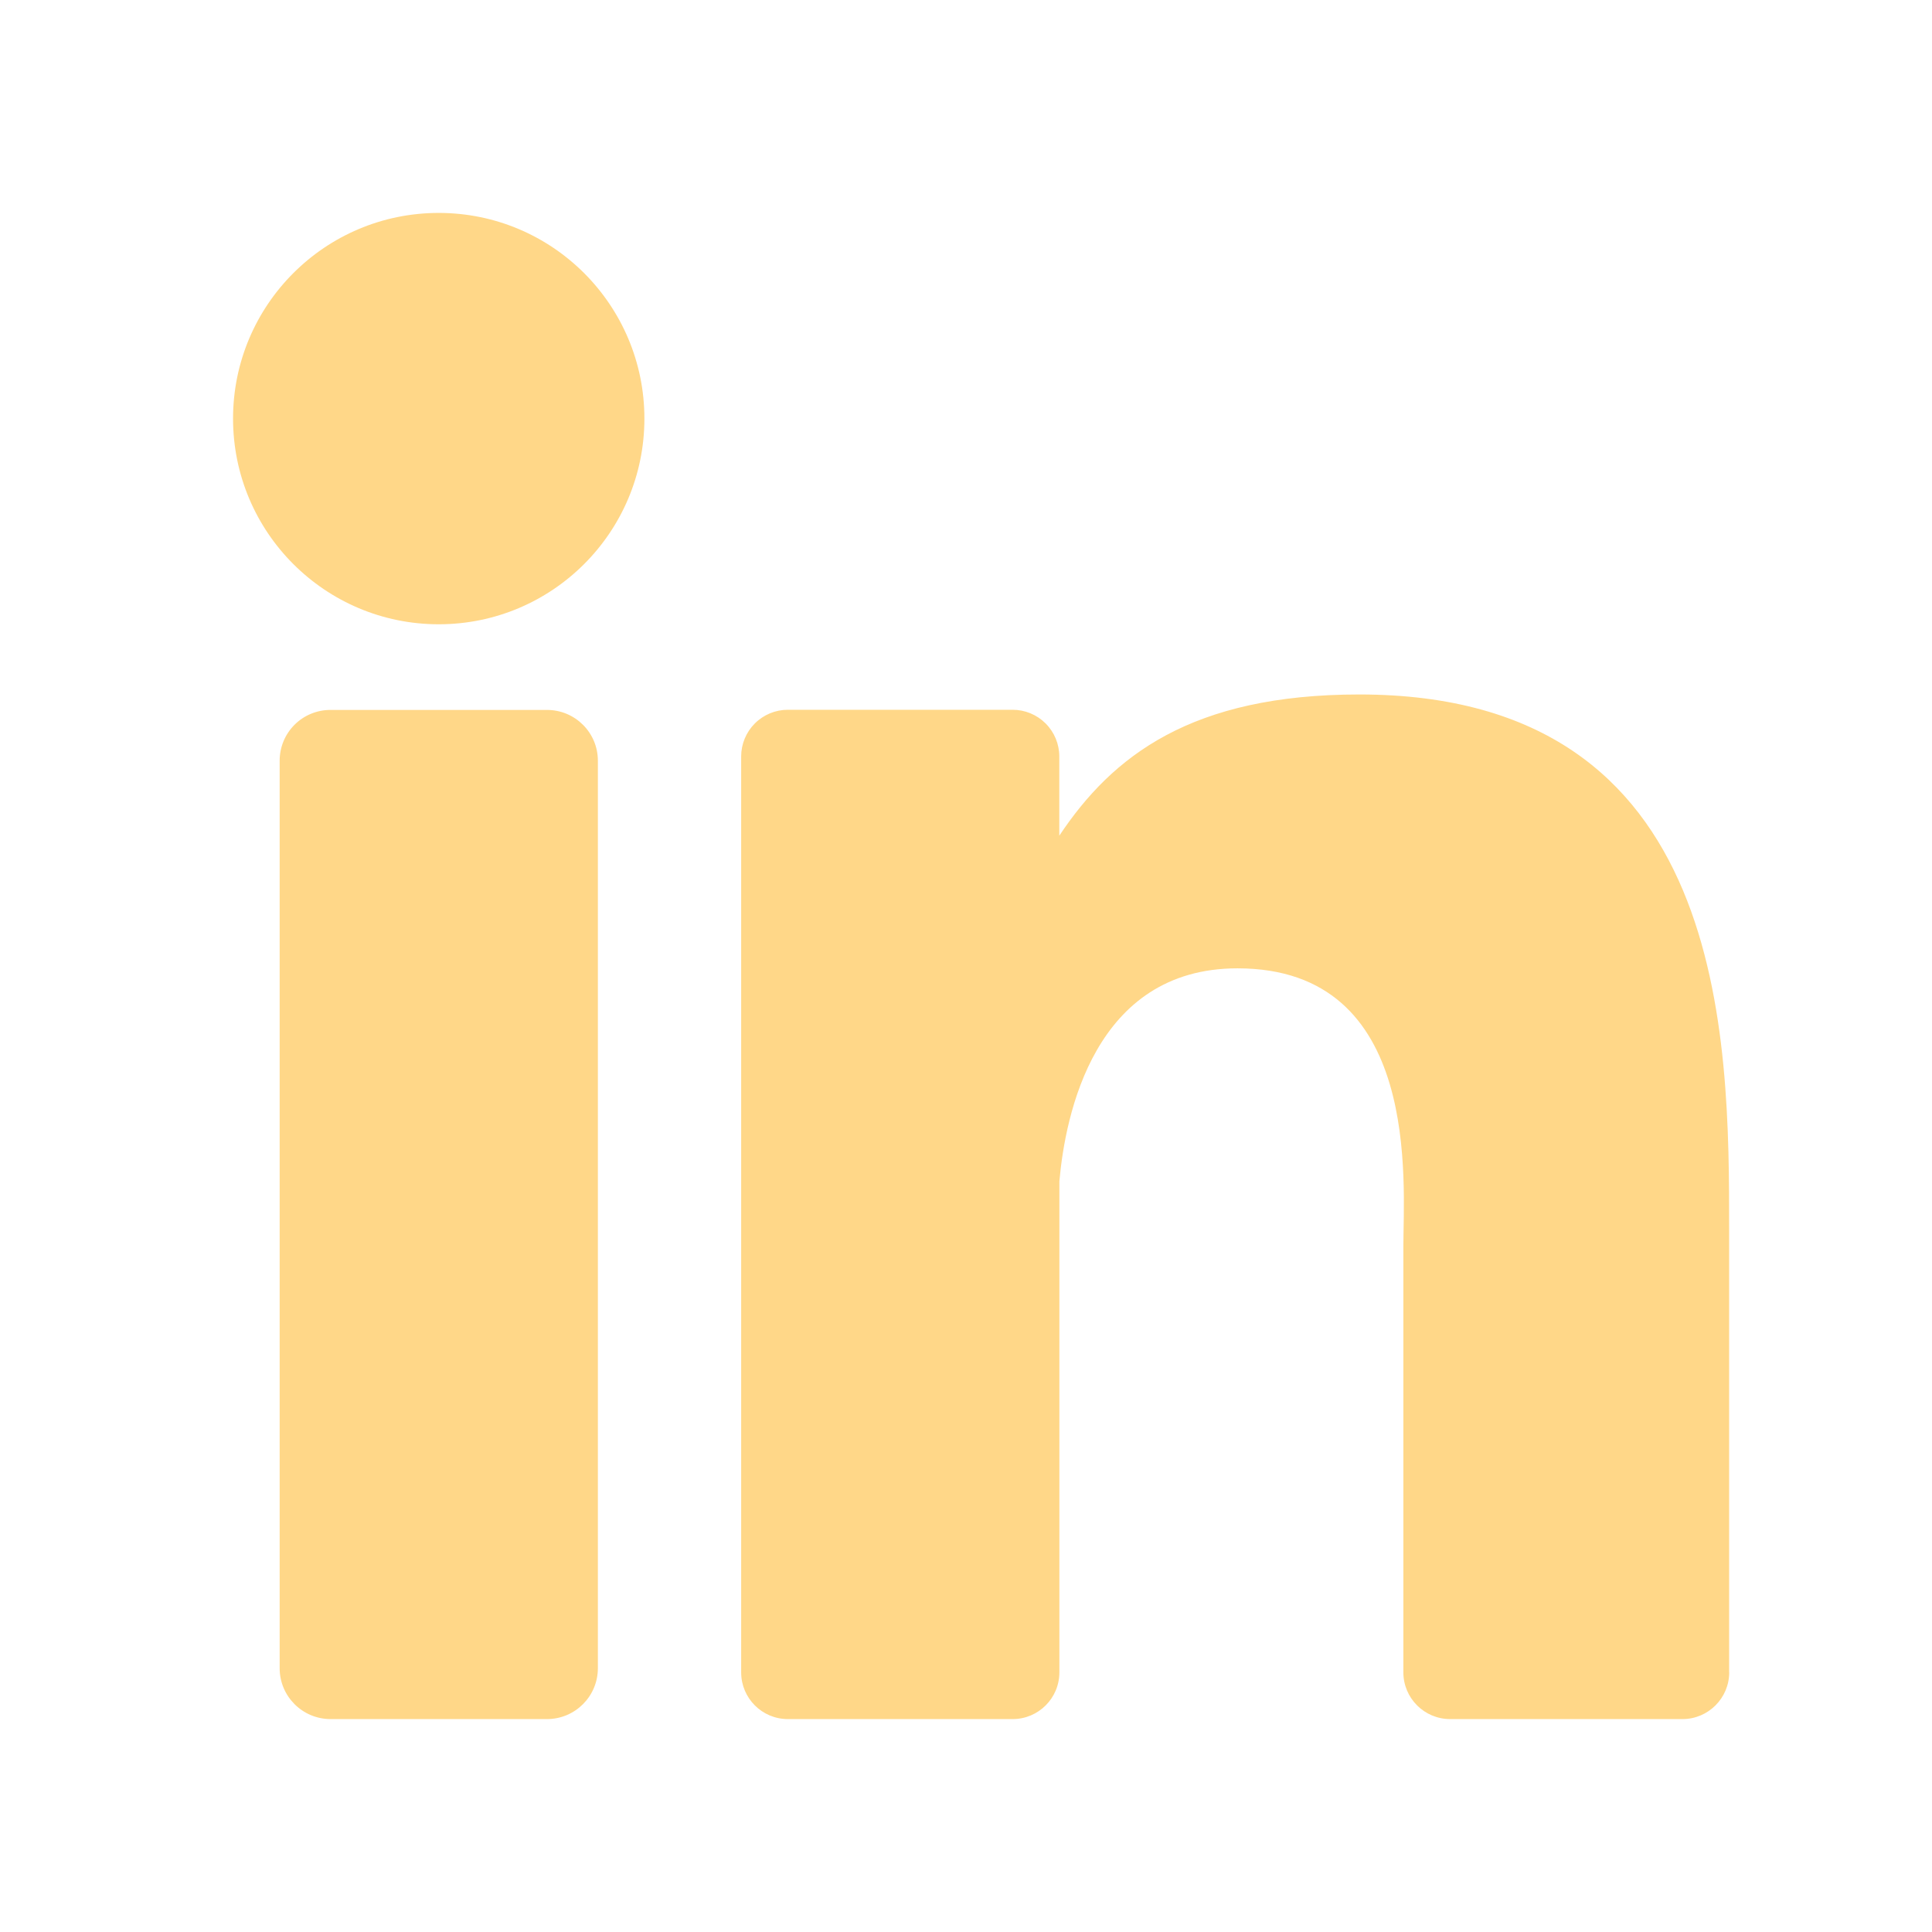
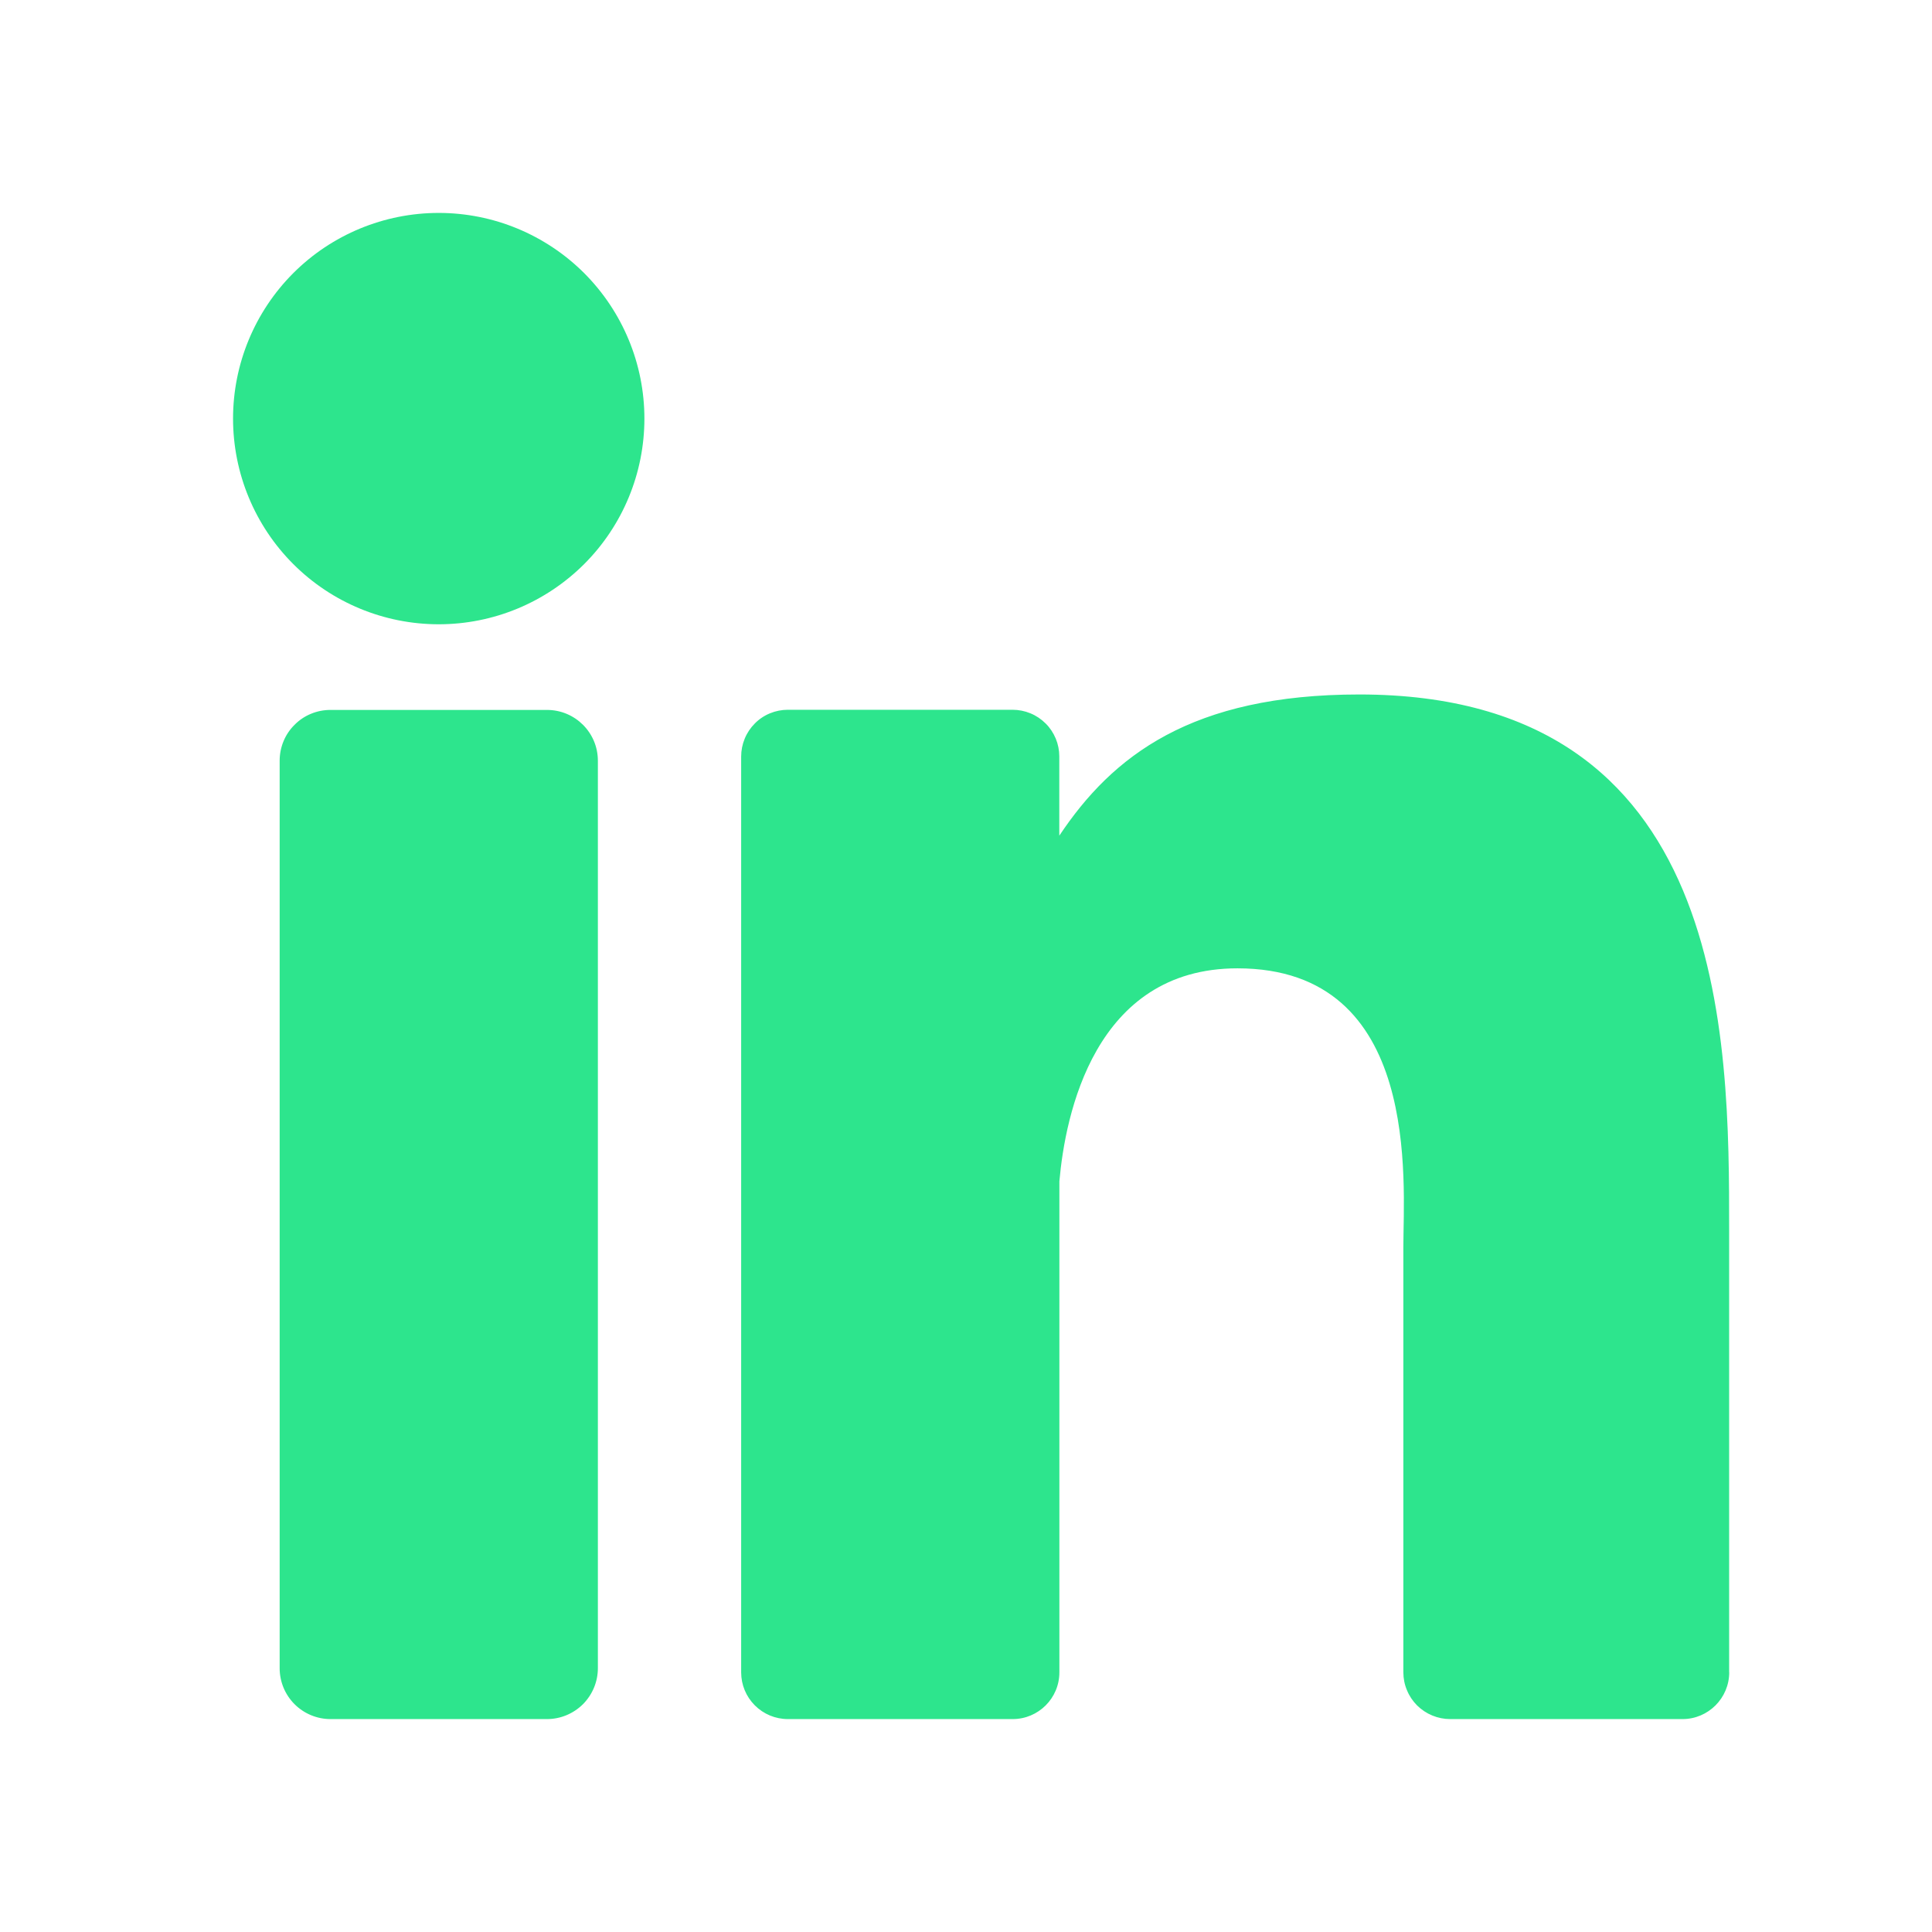
- <svg xmlns="http://www.w3.org/2000/svg" width="24" height="24" fill="none" viewBox="0 0 24 24">
-   <path d="M7.427 20.723a.632.632 0 0 1-.632.632h-2.69a.632.632 0 0 1-.631-.632V9.45a.63.63 0 0 1 .631-.631h2.69c.349 0 .632.282.632.631v11.274zM5.45 7.755a2.555 2.555 0 1 1 0-5.11 2.555 2.555 0 0 1 0 5.11zm16.031 13.019c0 .32-.26.581-.58.581h-2.886a.581.581 0 0 1-.582-.58v-5.289c0-.789.232-3.457-2.061-3.457-1.779 0-2.14 1.826-2.212 2.646v6.1c0 .32-.26.58-.58.58H9.787a.58.58 0 0 1-.58-.58V9.398a.58.58 0 0 1 .58-.581h2.791a.58.58 0 0 1 .581.58v.984c.66-.99 1.64-1.754 3.727-1.754 4.595 0 4.594 4.27 4.594 6.65v5.496z" fill="#FFD788" />
+ <svg xmlns="http://www.w3.org/2000/svg" width="24" height="24" viewBox="0 0 24 24" fill="none">
+   <path d="M7.427 20.723C7.427 20.891 7.36 21.051 7.242 21.17C7.123 21.288 6.963 21.355 6.795 21.355H4.105C3.938 21.355 3.777 21.288 3.659 21.17C3.54 21.051 3.474 20.89 3.474 20.723V9.45C3.474 9.367 3.49 9.285 3.522 9.208C3.553 9.132 3.6 9.062 3.659 9.004C3.717 8.945 3.787 8.898 3.863 8.867C3.94 8.835 4.022 8.819 4.105 8.819H6.795C7.144 8.819 7.427 9.101 7.427 9.45V20.724V20.723ZM5.45 7.755C4.772 7.755 4.122 7.486 3.643 7.007C3.164 6.528 2.895 5.878 2.895 5.2C2.895 4.522 3.164 3.873 3.643 3.393C4.122 2.914 4.772 2.645 5.45 2.645C6.128 2.645 6.777 2.914 7.257 3.393C7.736 3.873 8.005 4.522 8.005 5.2C8.005 5.878 7.736 6.528 7.257 7.007C6.777 7.486 6.128 7.755 5.45 7.755ZM21.481 20.774C21.481 21.094 21.221 21.355 20.901 21.355H18.015C17.939 21.355 17.863 21.34 17.793 21.311C17.722 21.282 17.658 21.239 17.604 21.186C17.55 21.132 17.507 21.068 17.478 20.997C17.448 20.927 17.433 20.851 17.433 20.775V15.486C17.433 14.697 17.665 12.029 15.372 12.029C13.593 12.029 13.232 13.855 13.16 14.675V20.775C13.16 21.095 12.9 21.355 12.58 21.355H9.787C9.633 21.355 9.486 21.294 9.377 21.185C9.268 21.076 9.207 20.929 9.207 20.775V9.398C9.207 9.322 9.222 9.246 9.251 9.176C9.28 9.105 9.323 9.041 9.377 8.987C9.43 8.933 9.494 8.89 9.565 8.861C9.635 8.832 9.711 8.817 9.787 8.817H12.578C12.654 8.817 12.73 8.832 12.8 8.861C12.871 8.89 12.935 8.933 12.989 8.987C13.043 9.04 13.085 9.104 13.115 9.175C13.144 9.245 13.159 9.321 13.159 9.397V10.381C13.819 9.391 14.799 8.627 16.886 8.627C21.481 8.627 21.48 12.897 21.48 15.277V20.773L21.481 20.774Z" fill="#2DE58D" />
</svg>
